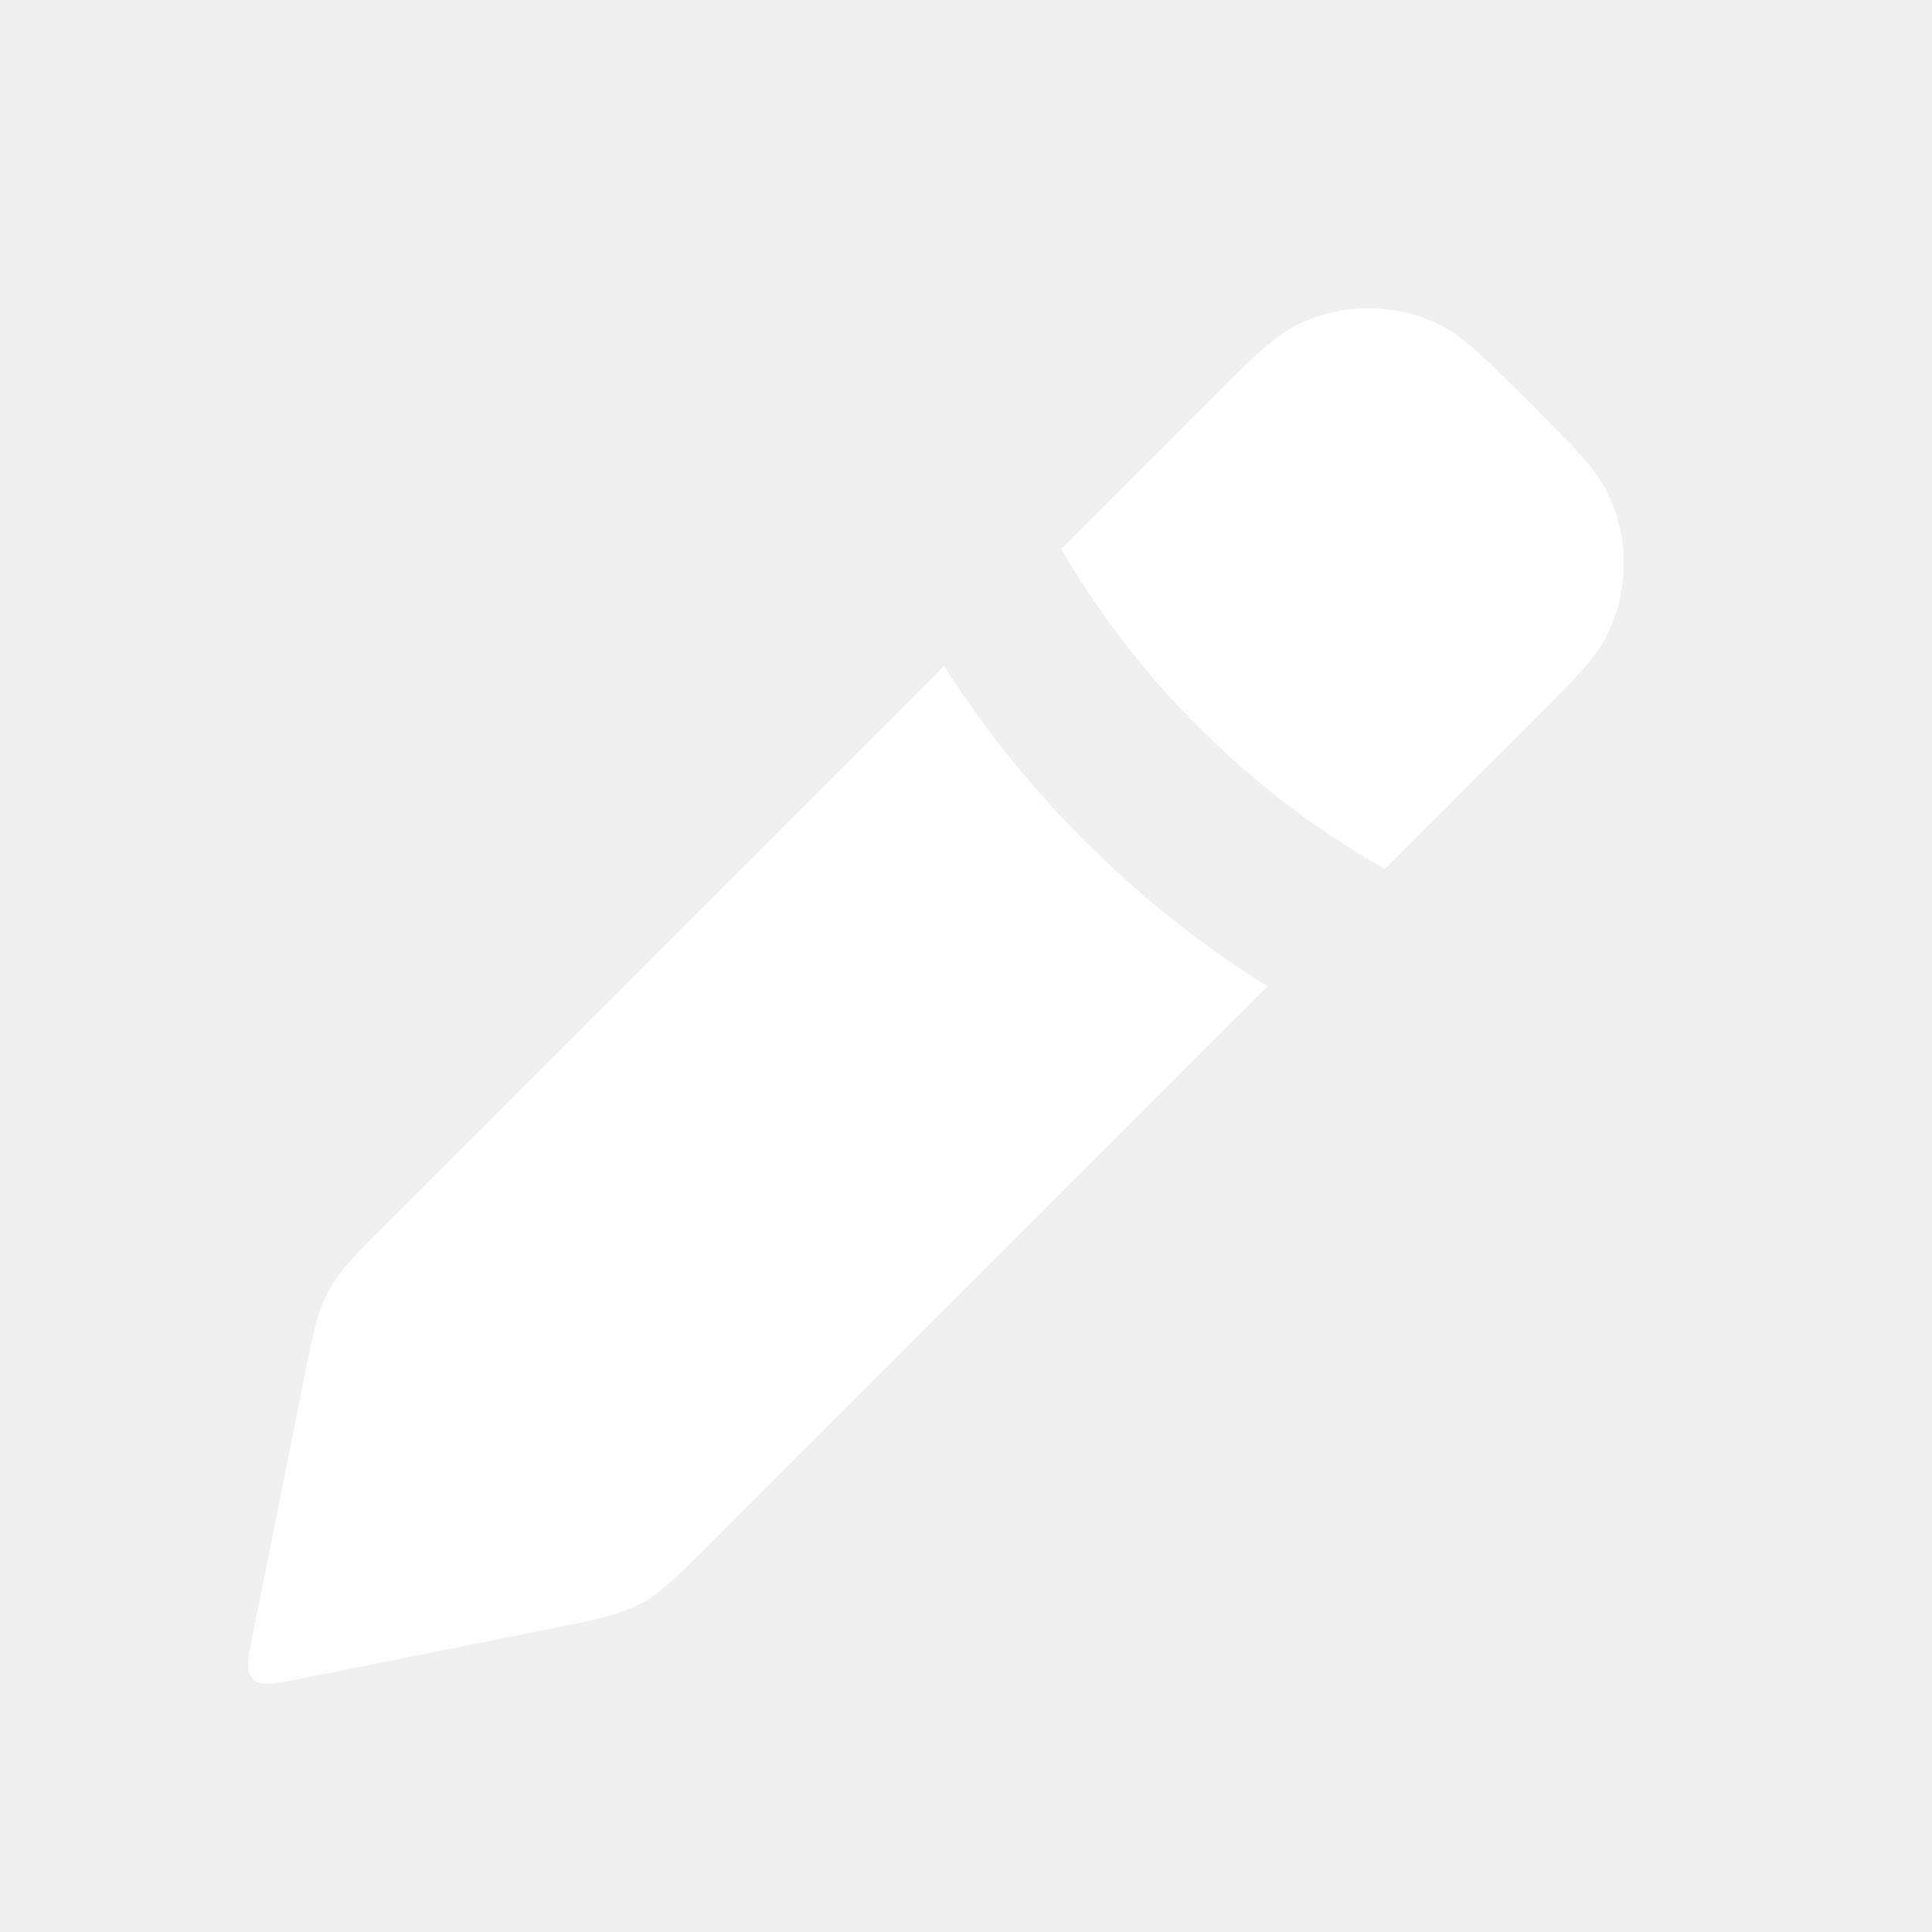
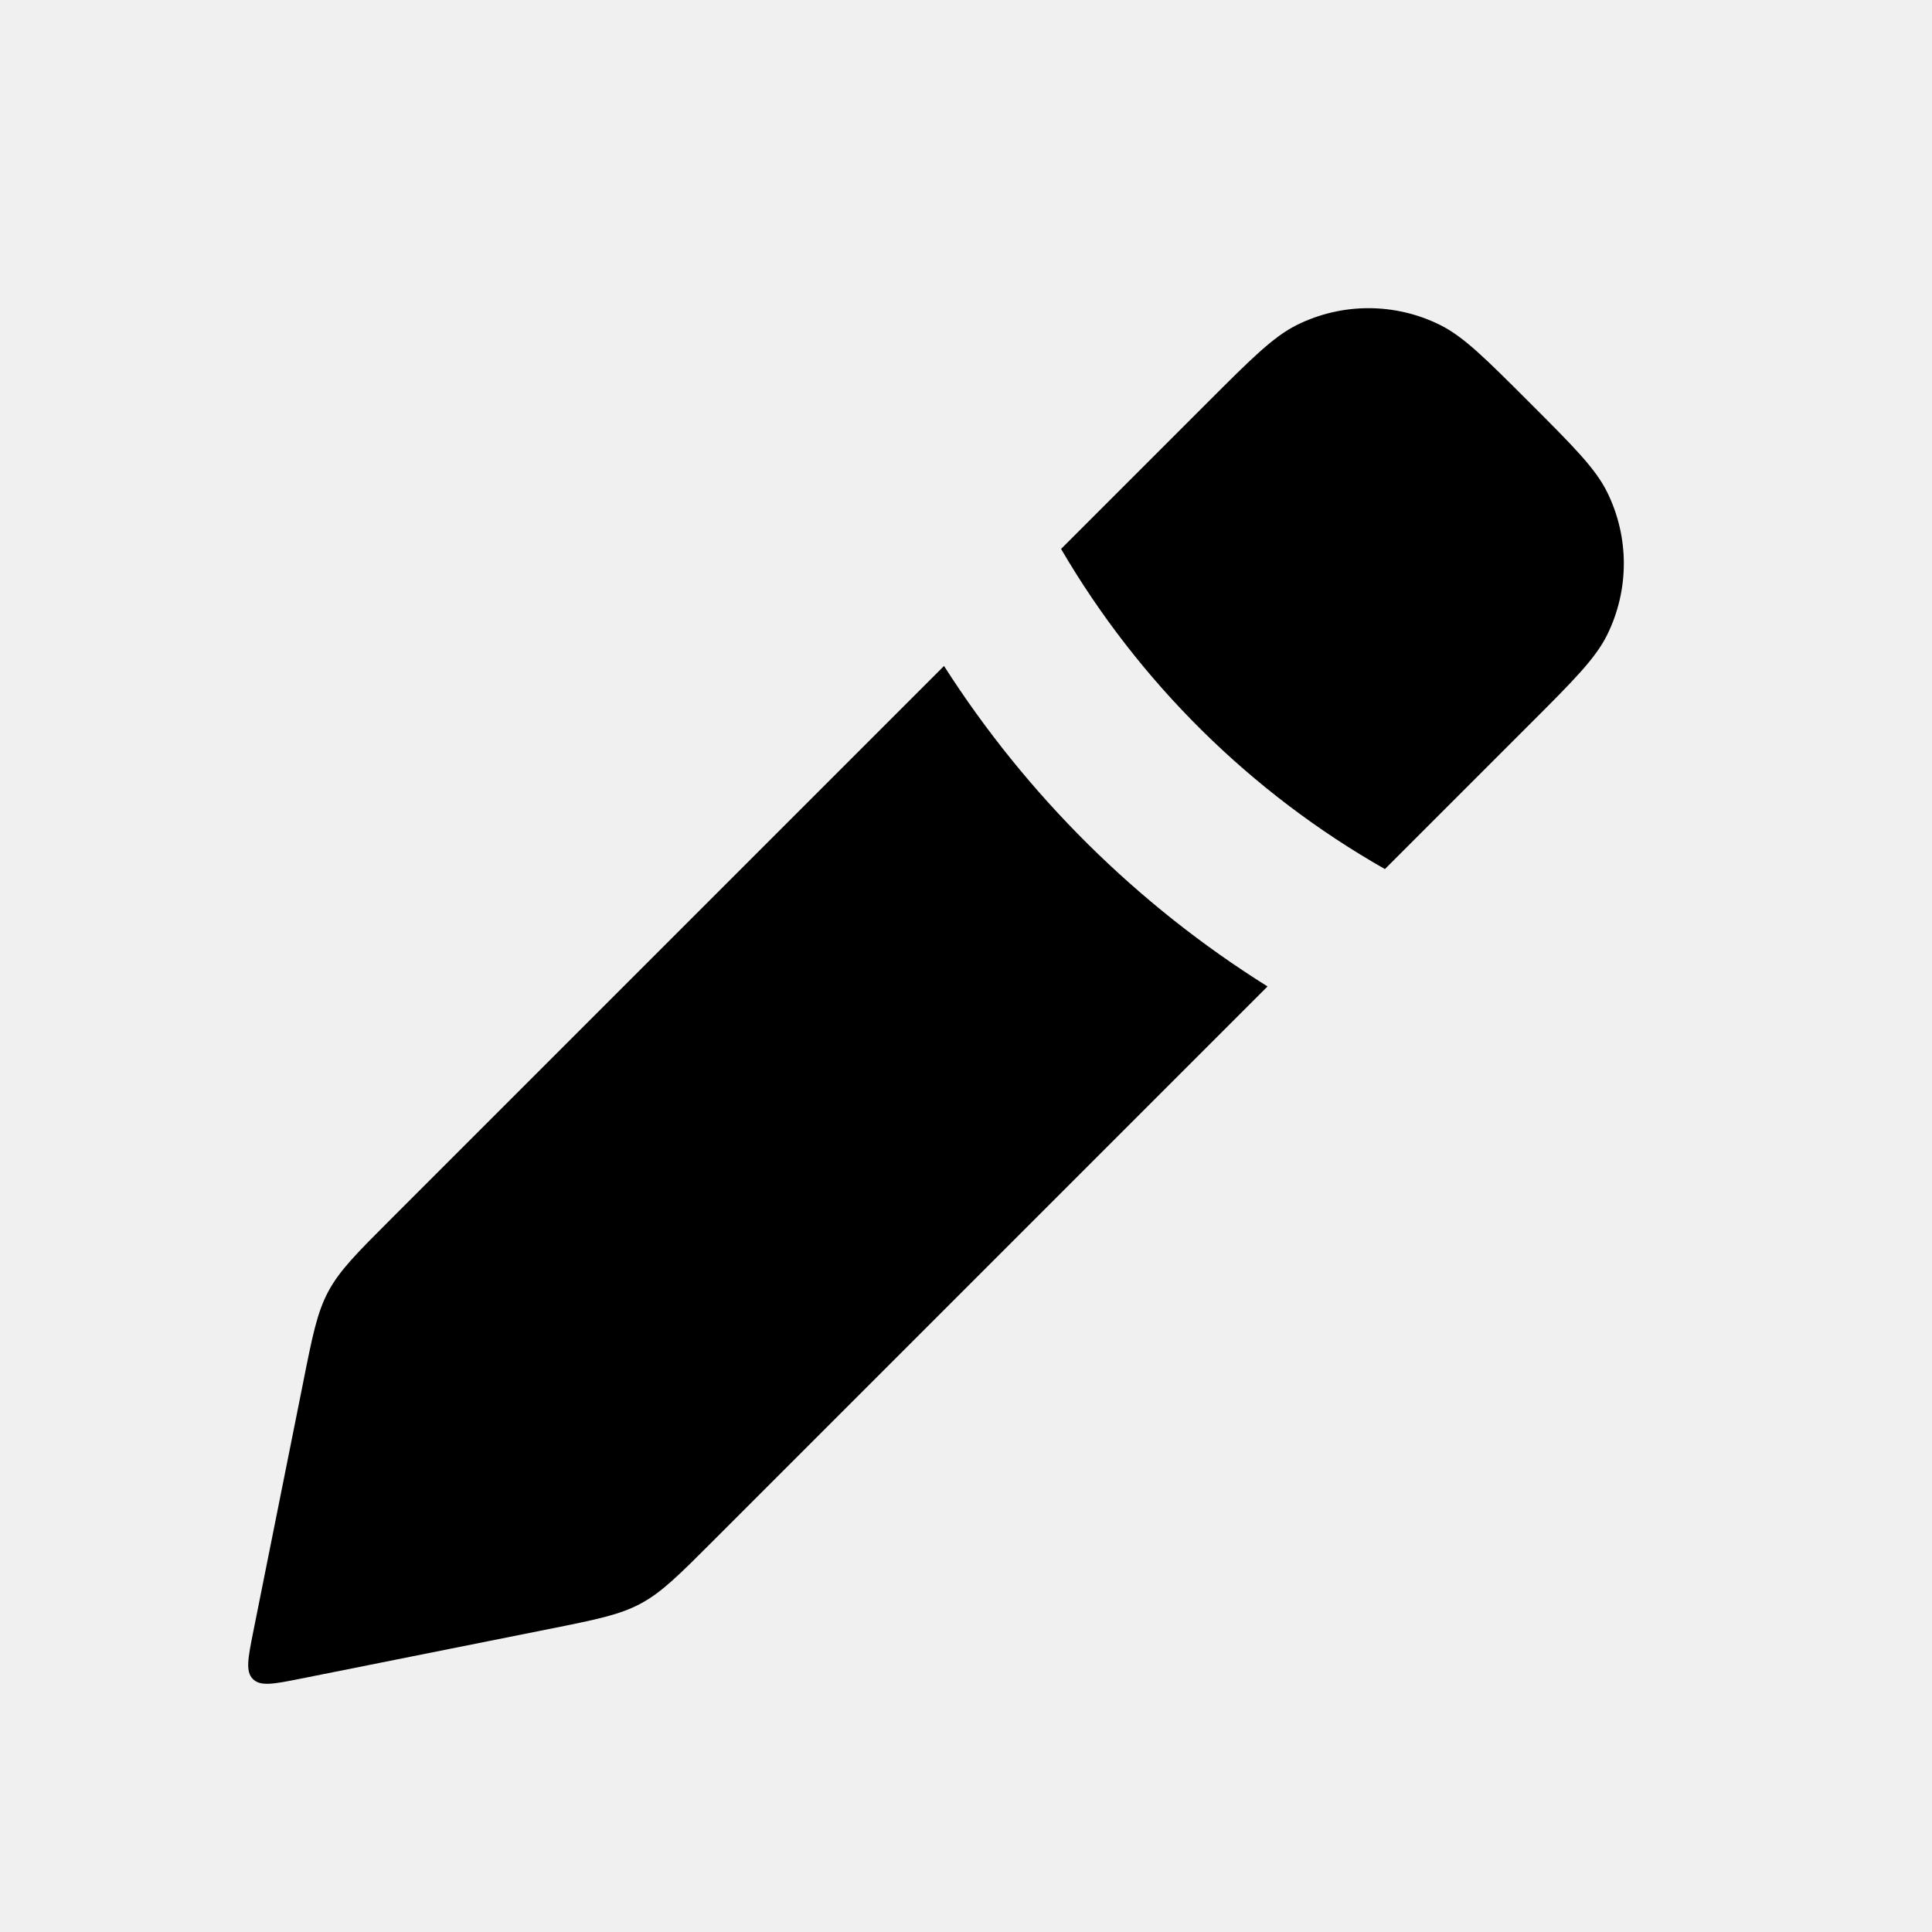
<svg xmlns="http://www.w3.org/2000/svg" width="24" height="24" viewBox="0 0 24 24" fill="none">
-   <path fill-rule="evenodd" clip-rule="evenodd" d="M17.204 10.796L19 9C19.545 8.455 19.818 8.182 19.964 7.888C20.241 7.328 20.241 6.672 19.964 6.112C19.818 5.818 19.545 5.545 19 5C18.455 4.455 18.182 4.182 17.888 4.036C17.328 3.759 16.672 3.759 16.112 4.036C15.818 4.182 15.545 4.455 15 5L13.181 6.819C14.145 8.469 15.531 9.845 17.204 10.796ZM11.727 8.273L4.856 15.144C4.431 15.569 4.219 15.781 4.079 16.042C3.939 16.303 3.88 16.598 3.763 17.188L3.147 20.265C3.081 20.597 3.047 20.764 3.142 20.858C3.237 20.953 3.403 20.919 3.735 20.853L6.812 20.238C7.402 20.12 7.697 20.061 7.958 19.921C8.219 19.781 8.431 19.569 8.856 19.144L15.746 12.254C14.124 11.239 12.752 9.876 11.727 8.273Z" fill="#FFF" />
+   <path fill-rule="evenodd" clip-rule="evenodd" d="M17.204 10.796L19 9C19.545 8.455 19.818 8.182 19.964 7.888C20.241 7.328 20.241 6.672 19.964 6.112C19.818 5.818 19.545 5.545 19 5C18.455 4.455 18.182 4.182 17.888 4.036C17.328 3.759 16.672 3.759 16.112 4.036C15.818 4.182 15.545 4.455 15 5L13.181 6.819C14.145 8.469 15.531 9.845 17.204 10.796ZM11.727 8.273L4.856 15.144C4.431 15.569 4.219 15.781 4.079 16.042C3.939 16.303 3.88 16.598 3.763 17.188L3.147 20.265C3.081 20.597 3.047 20.764 3.142 20.858C3.237 20.953 3.403 20.919 3.735 20.853L6.812 20.238C7.402 20.12 7.697 20.061 7.958 19.921C8.219 19.781 8.431 19.569 8.856 19.144L15.746 12.254C14.124 11.239 12.752 9.876 11.727 8.273Z" fill="#000" />
</svg>
